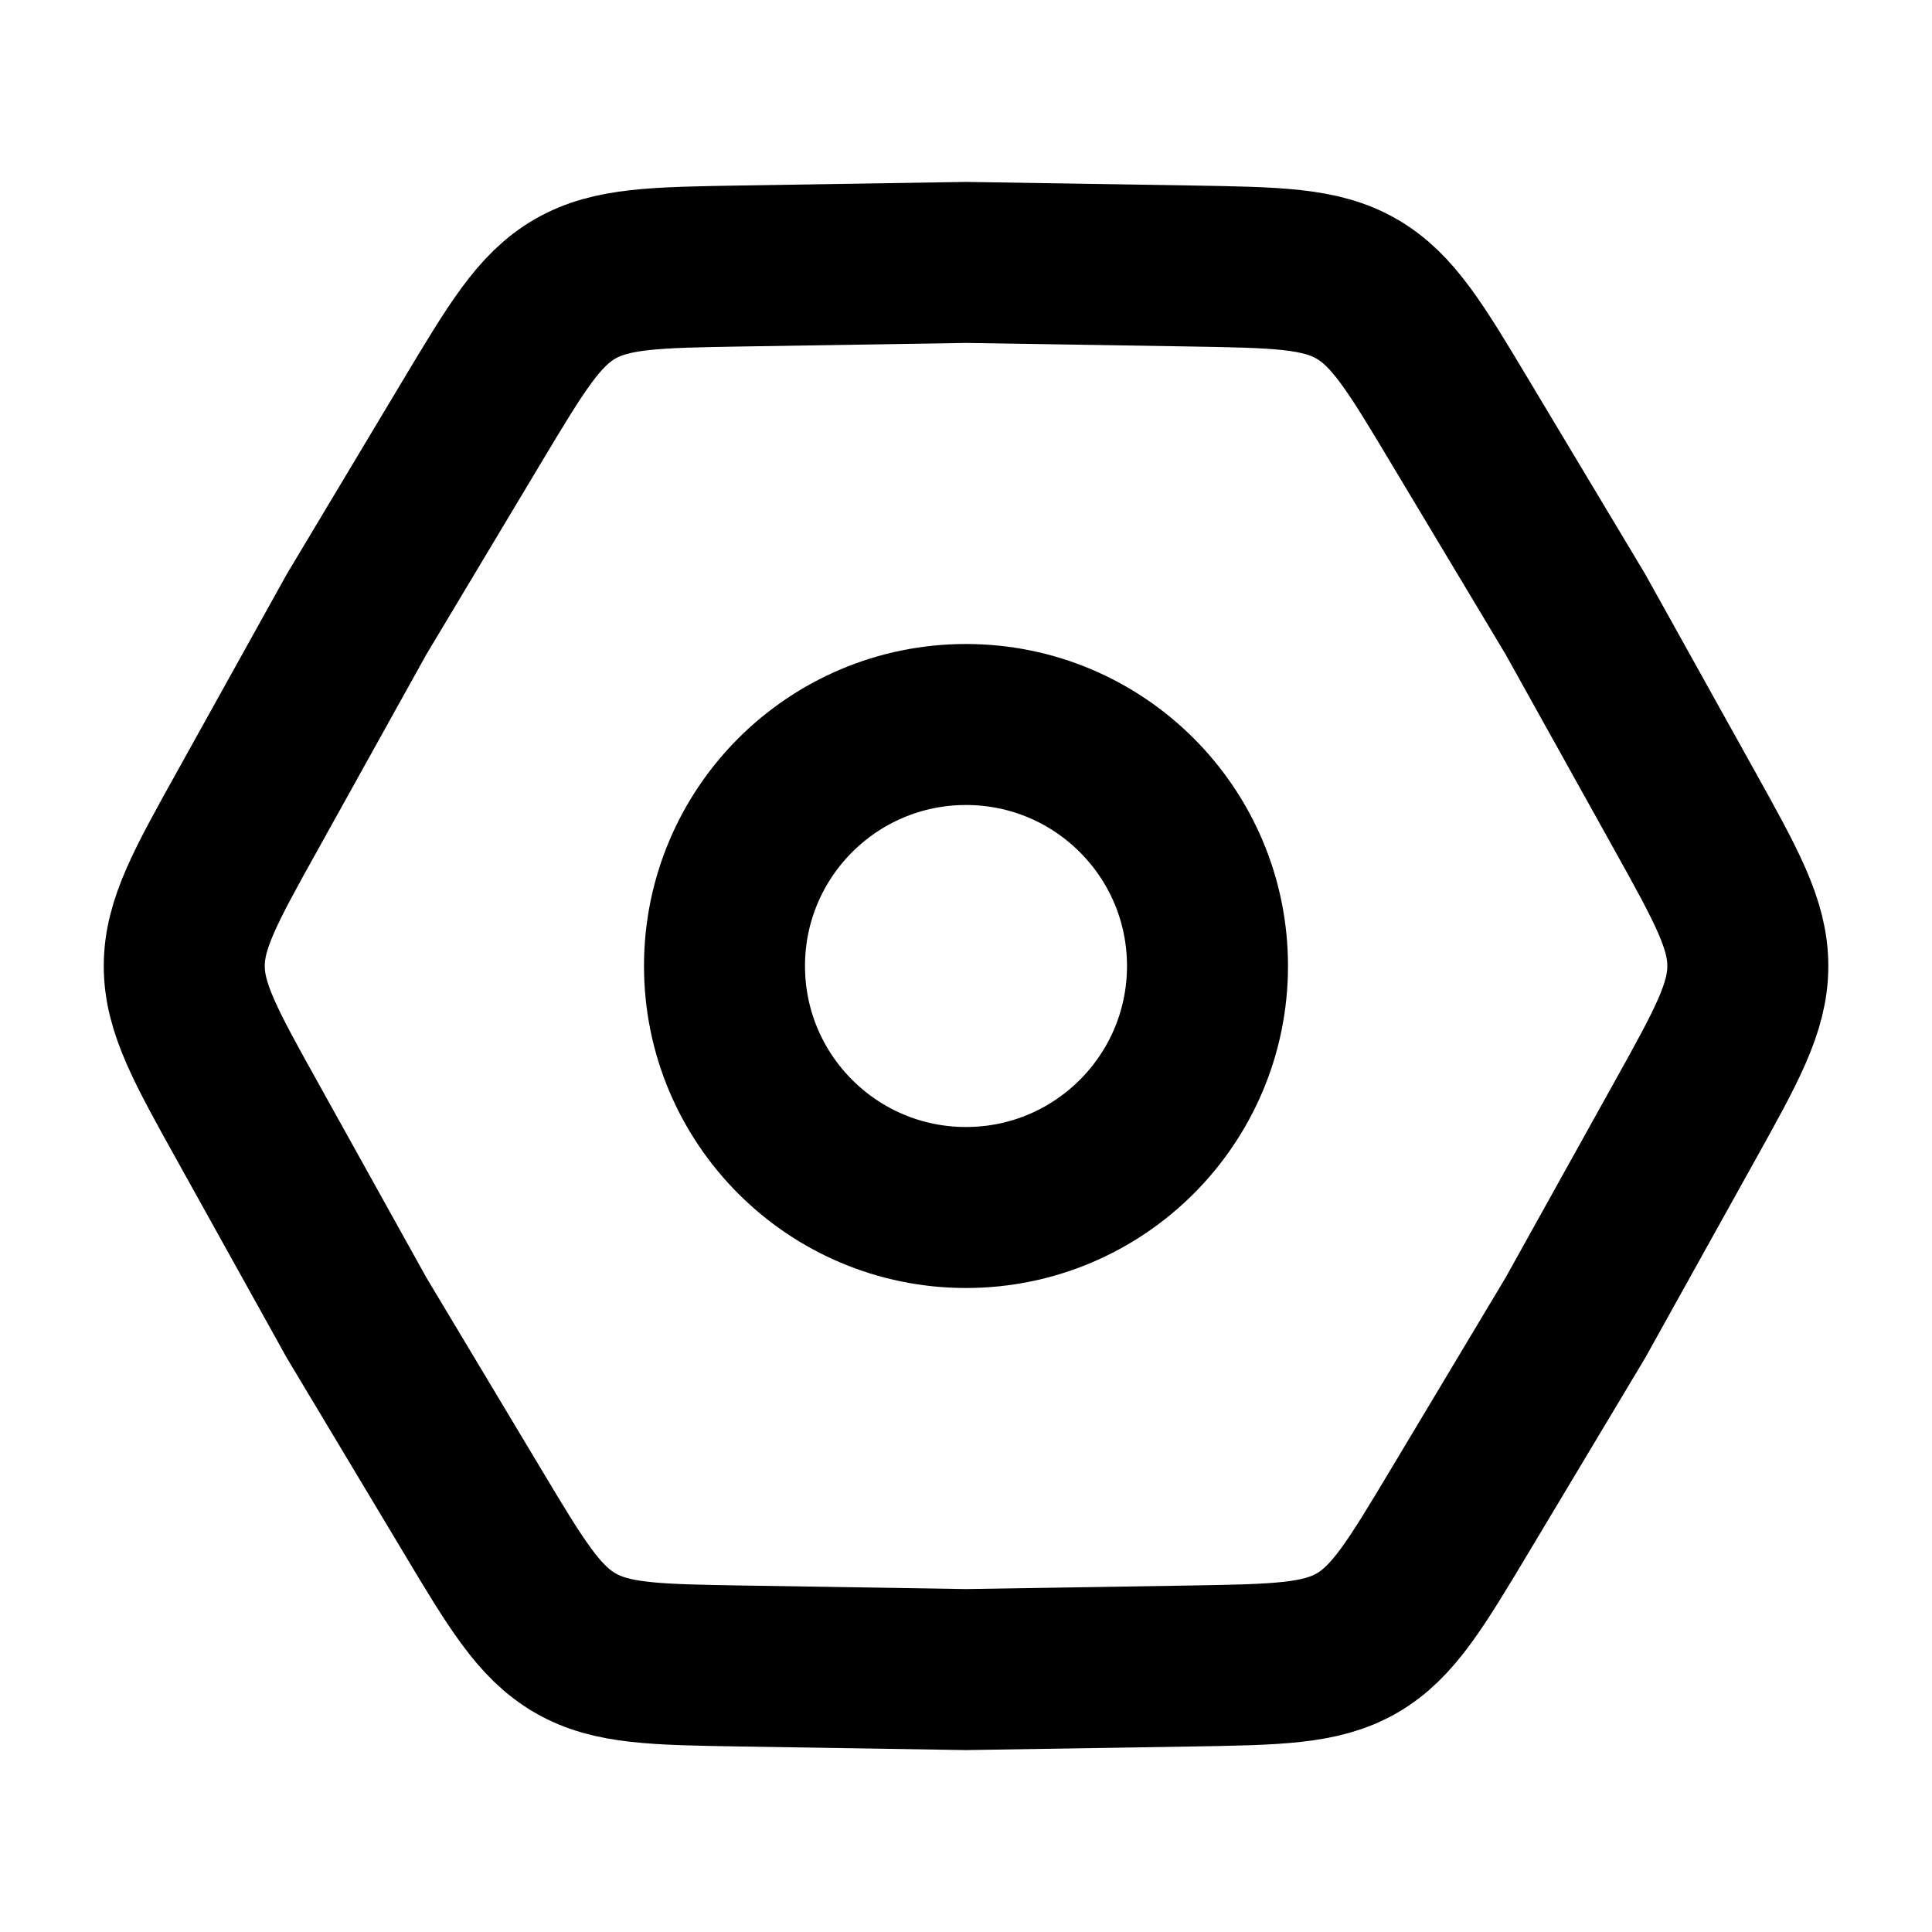
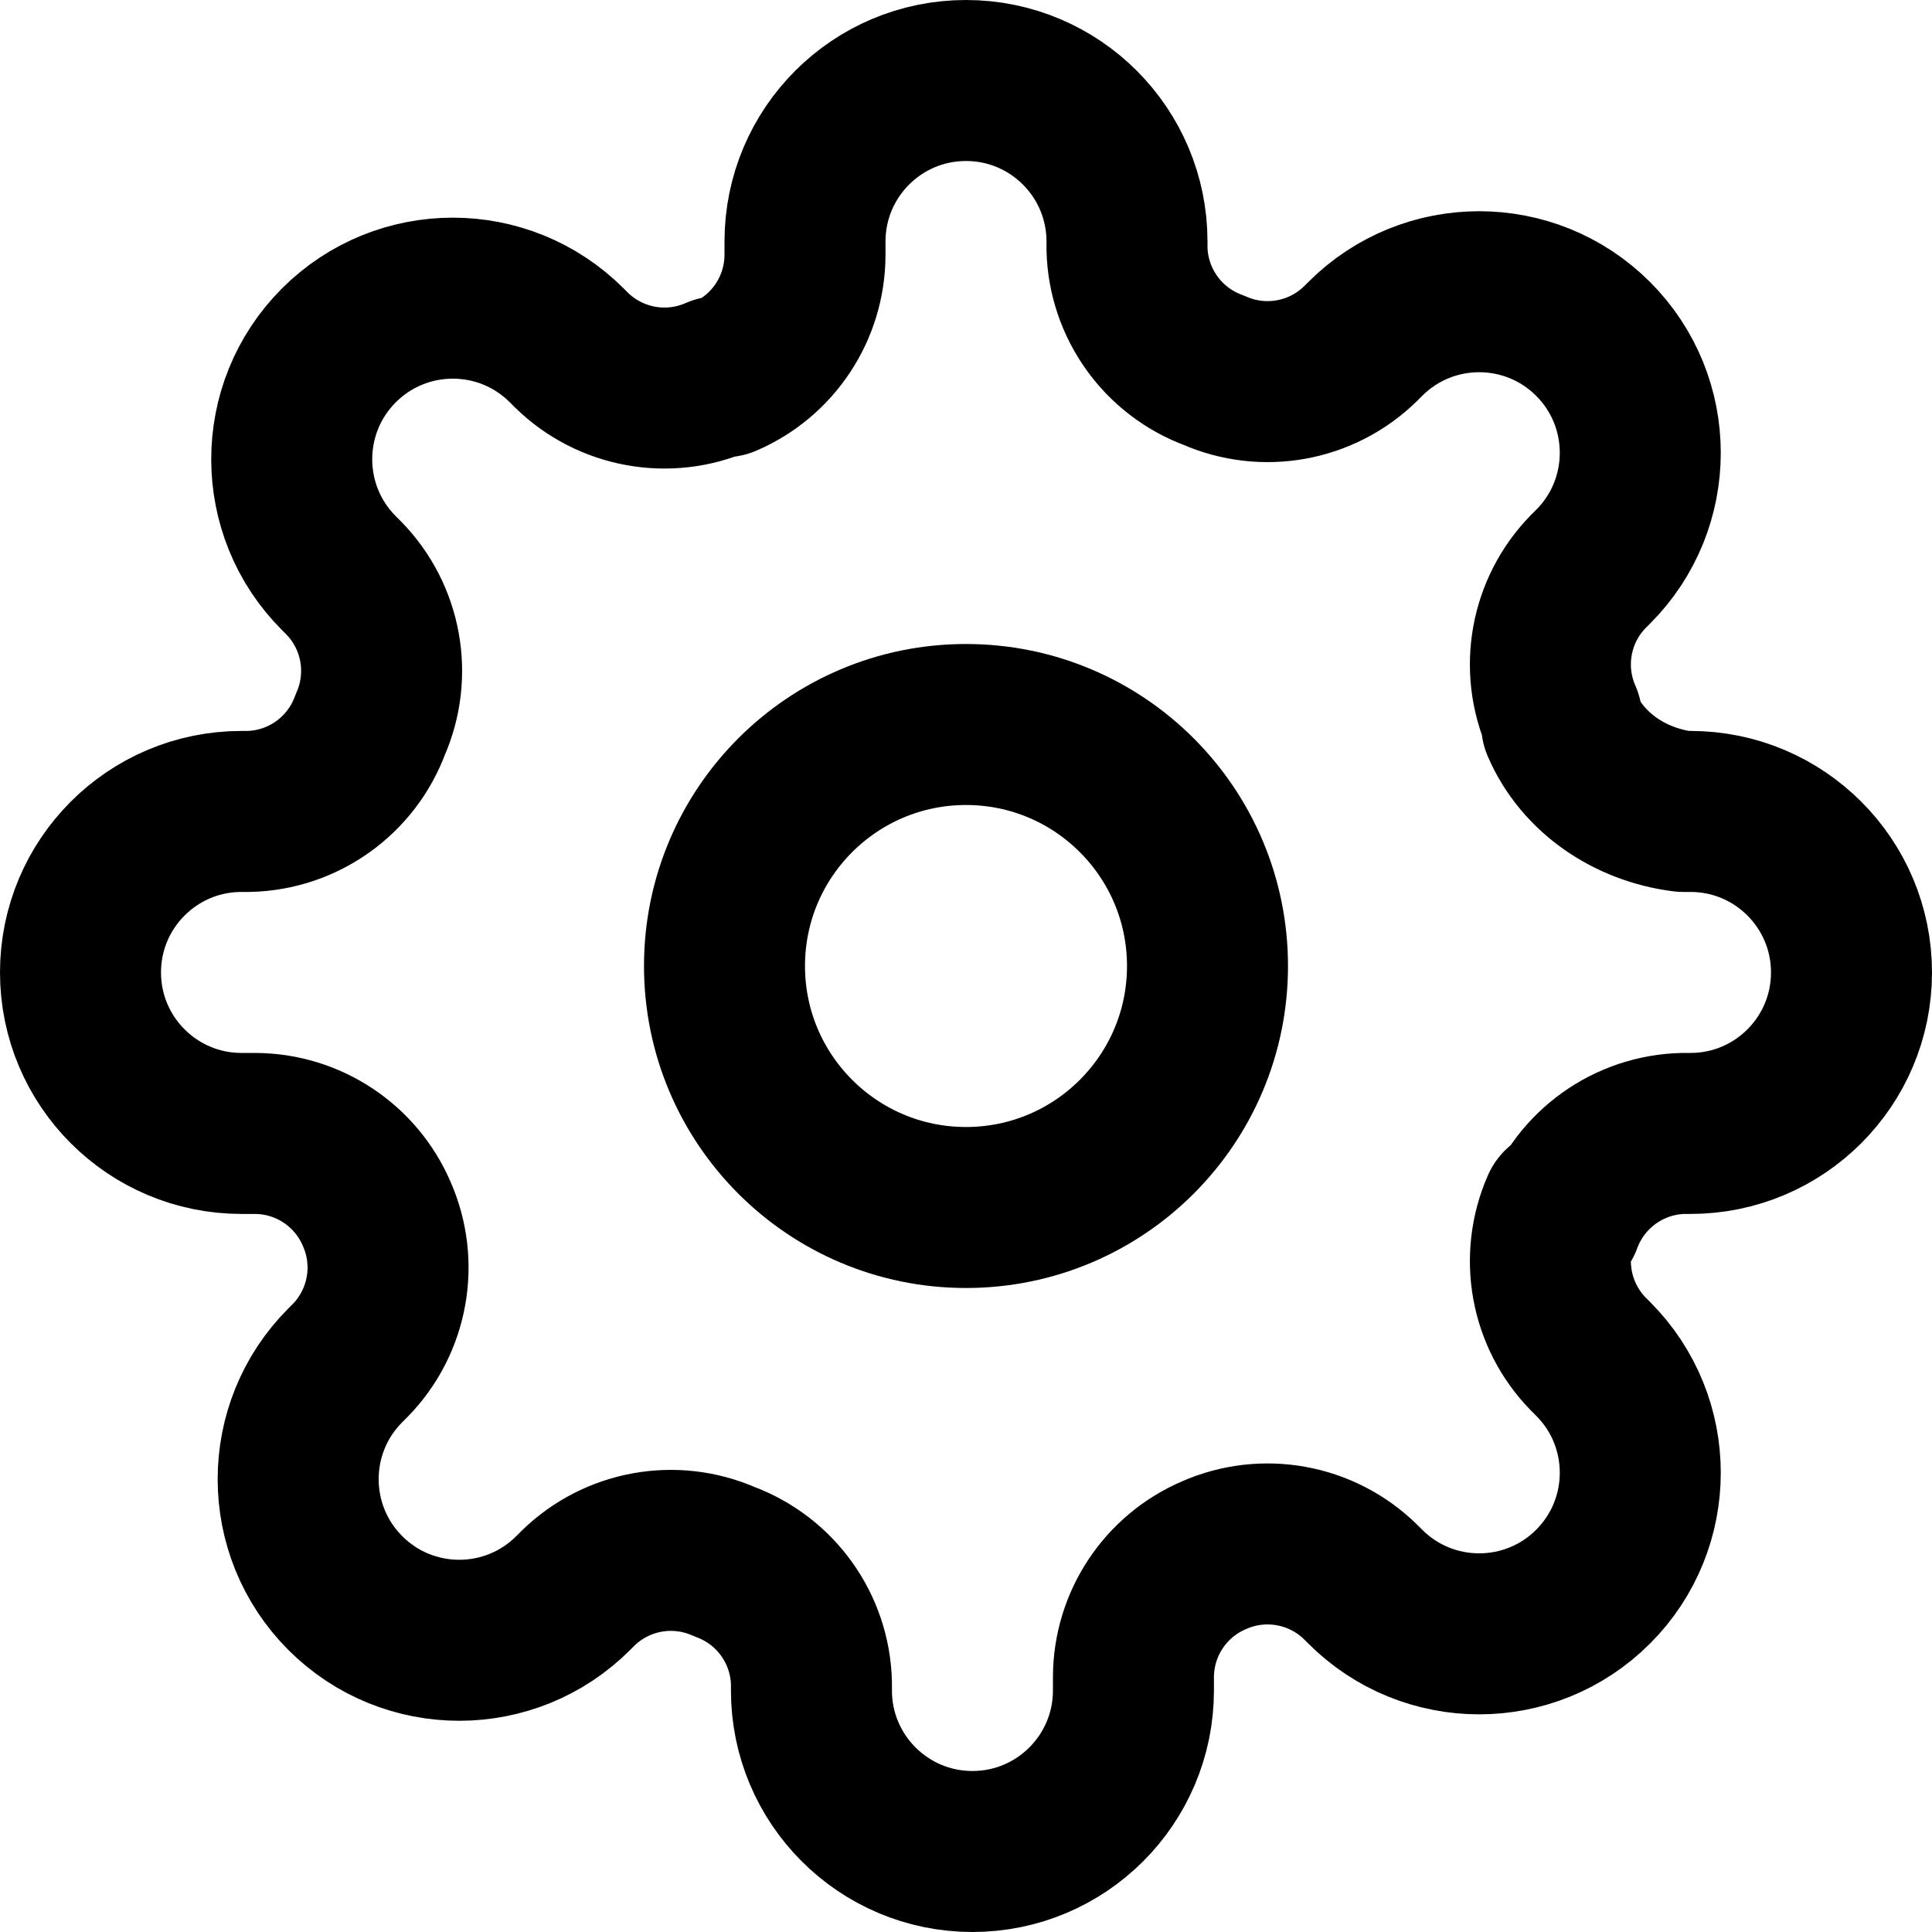
- <svg xmlns="http://www.w3.org/2000/svg" width="24" height="24" viewBox="0 0 24 24">
-   <g fill="none" stroke="currentColor" stroke-width="2">
-     <path d="M3.082 13.945c-.529-.95-.793-1.426-.793-1.945s.264-.994.793-1.944L4.43 7.63l1.426-2.381c.559-.933.838-1.4 1.287-1.66c.45-.259.993-.267 2.08-.285L12 3.26l2.775.044c1.088.018 1.631.026 2.08.286s.73.726 1.288 1.659L19.57 7.63l1.35 2.426c.528.95.792 1.425.792 1.944s-.264.994-.793 1.944L19.57 16.37l-1.426 2.381c-.559.933-.838 1.4-1.287 1.66c-.45.259-.993.267-2.08.285L12 20.74l-2.775-.044c-1.088-.018-1.631-.026-2.08-.286s-.73-.726-1.288-1.659L4.43 16.37z" />
-     <circle cx="12" cy="12" r="3" />
-   </g>
+ <svg xmlns="http://www.w3.org/2000/svg" width="24" height="24" viewBox="0 0 24 24" fill="none" stroke="currentColor" stroke-width="2" stroke-linecap="round" stroke-linejoin="round">
+   <circle cx="12" cy="12" r="3" />
+   <path d="M19.4 15a1.65 1.65 0 0 0 .33 1.82l.06.06a2 2 0 1 1-2.83 2.83l-.06-.06a1.65 1.65 0 0 0-1.82-.33 1.65 1.65 0 0 0-1 1.51V21a2 2 0 0 1-4 0v-.09a1.65 1.65 0 0 0-1.08-1.51 1.65 1.65 0 0 0-1.82.33l-.06.06a2 2 0 1 1-2.83-2.83l.06-.06a1.65 1.65 0 0 0 .33-1.82 1.65 1.65 0 0 0-1.51-1H3a2 2 0 0 1 0-4h.09a1.65 1.65 0 0 0 1.51-1.08 1.65 1.65 0 0 0-.33-1.82l-.06-.06a2 2 0 1 1 2.83-2.83l.06.06a1.65 1.65 0 0 0 1.82.33H9a1.65 1.65 0 0 0 1-1.51V3a2 2 0 0 1 4 0v.09a1.65 1.65 0 0 0 1.08 1.51 1.65 1.65 0 0 0 1.82-.33l.06-.06a2 2 0 1 1 2.83 2.83l-.06.06a1.65 1.65 0 0 0-.33 1.82V9c.26.604.852.997 1.51 1.08H21a2 2 0 0 1 0 4h-.09a1.65 1.65 0 0 0-1.51 1.08z" />
</svg>
